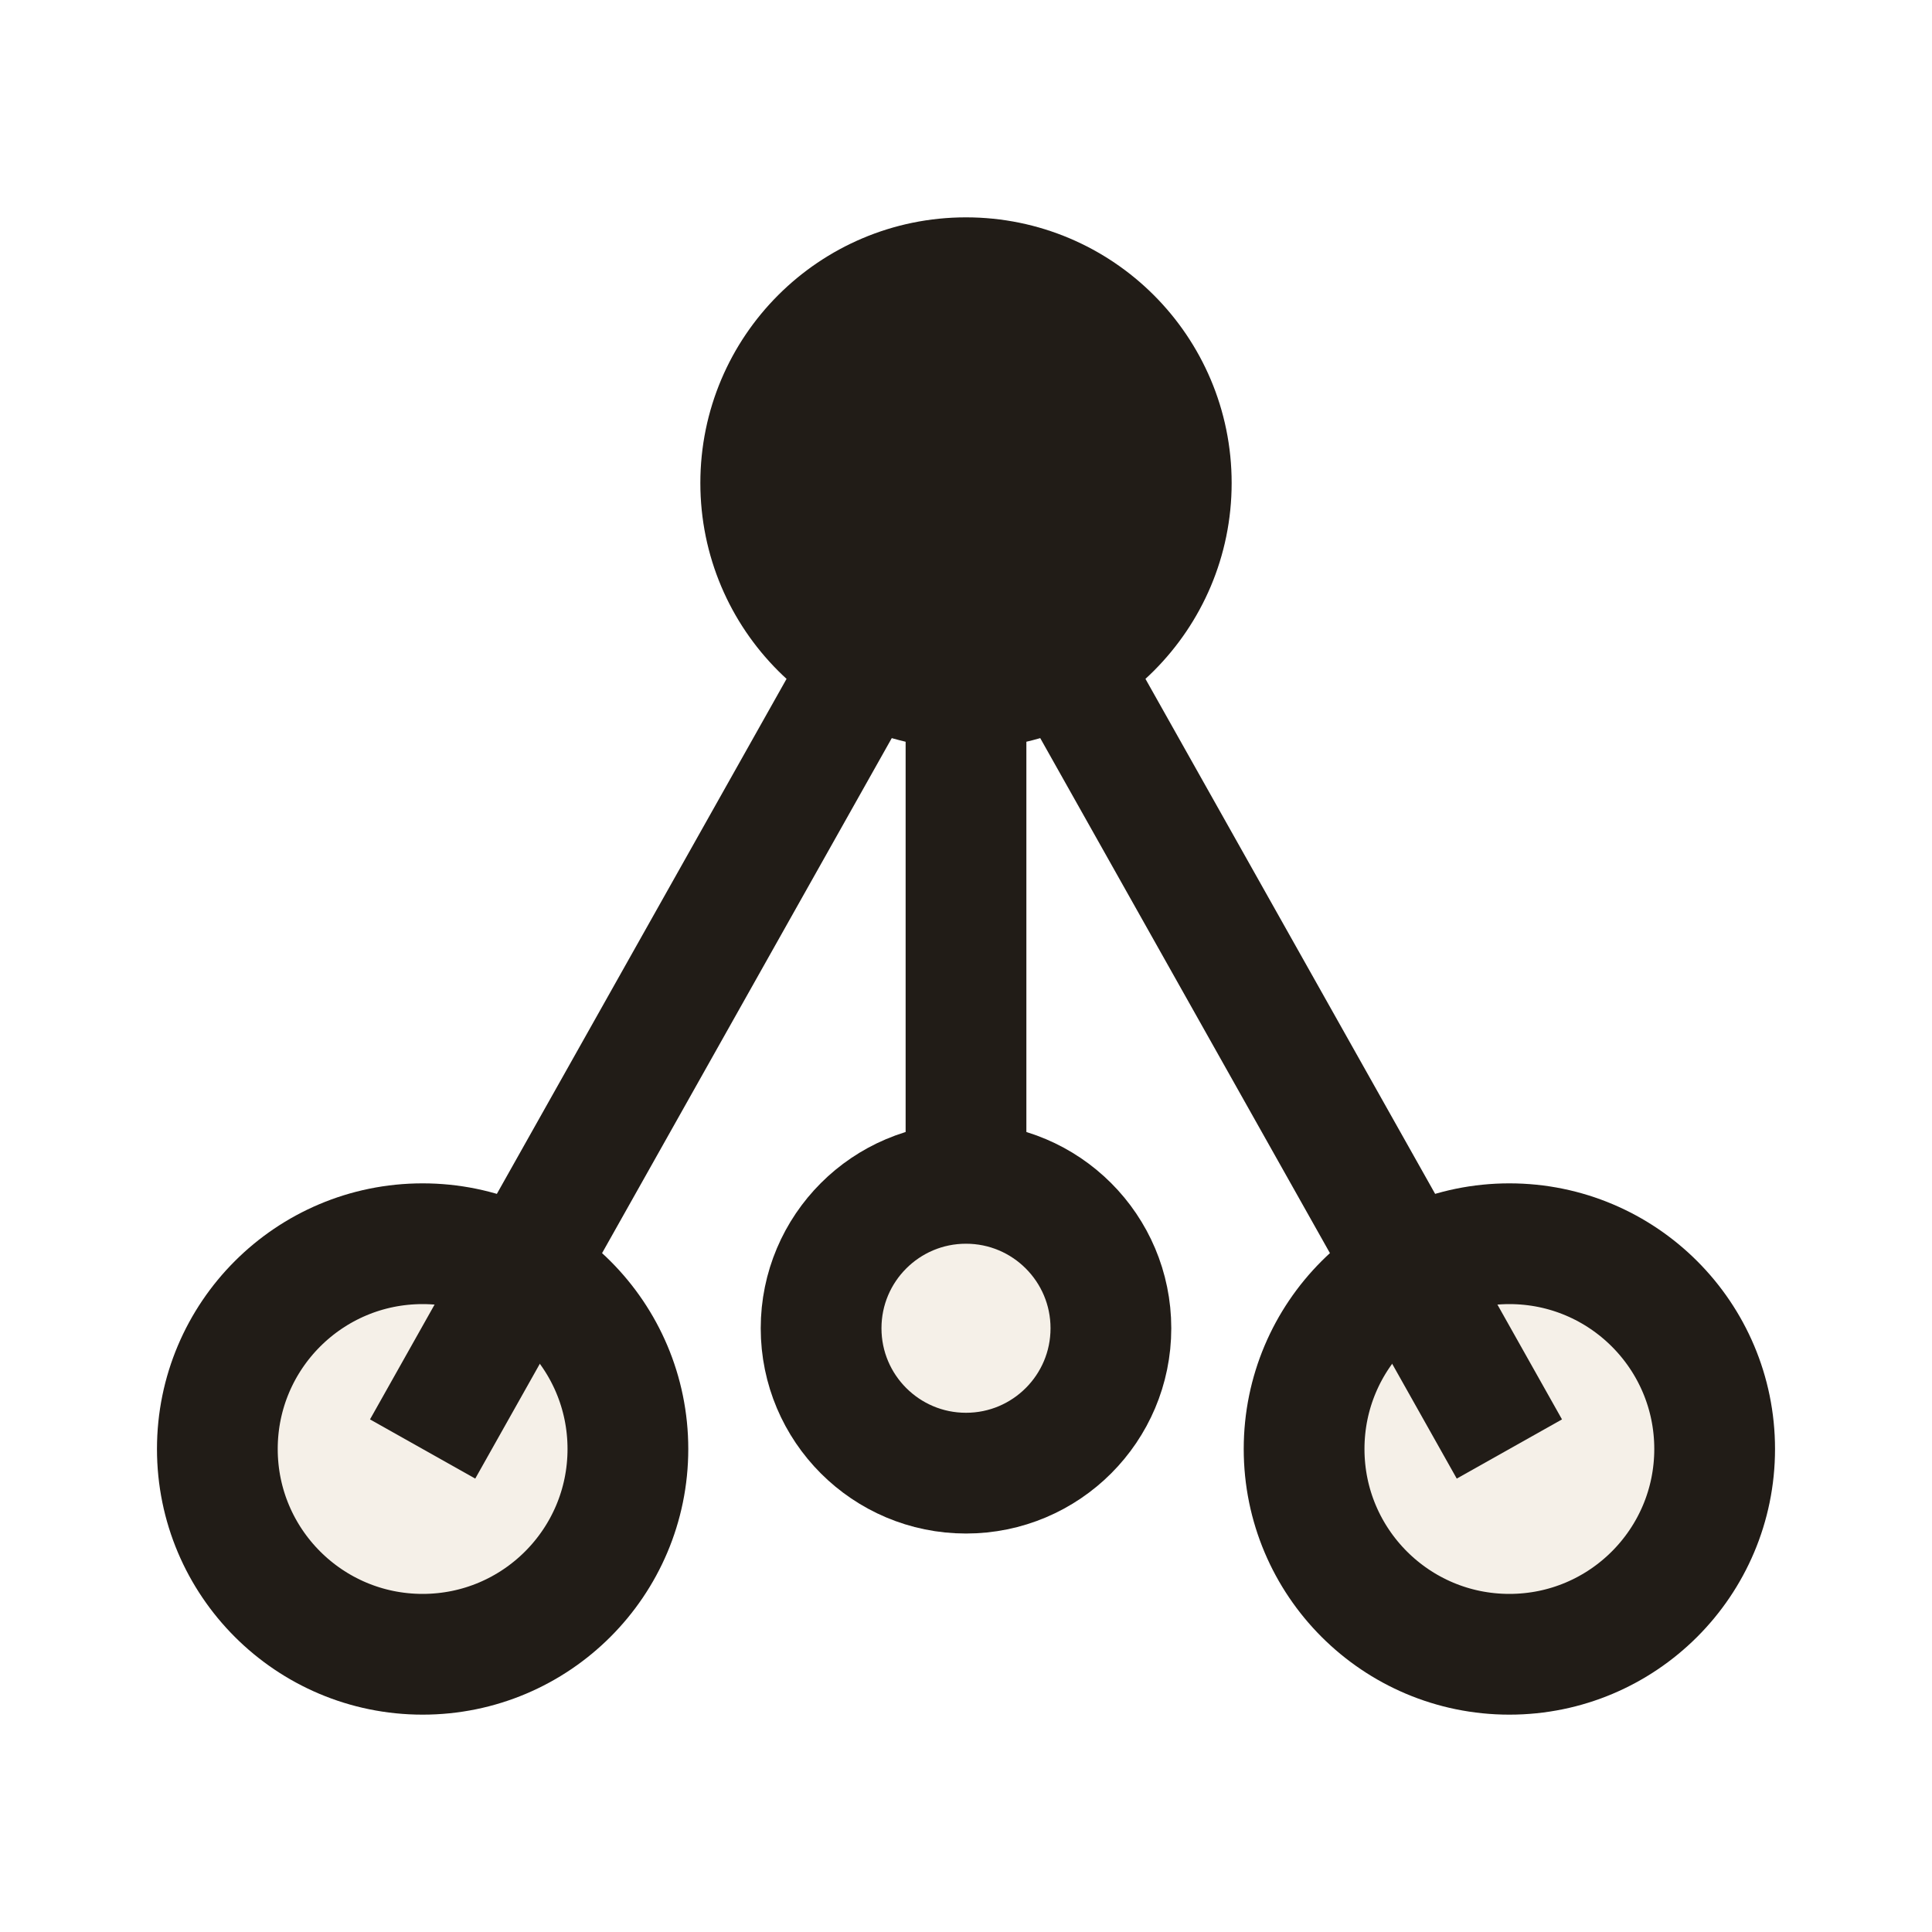
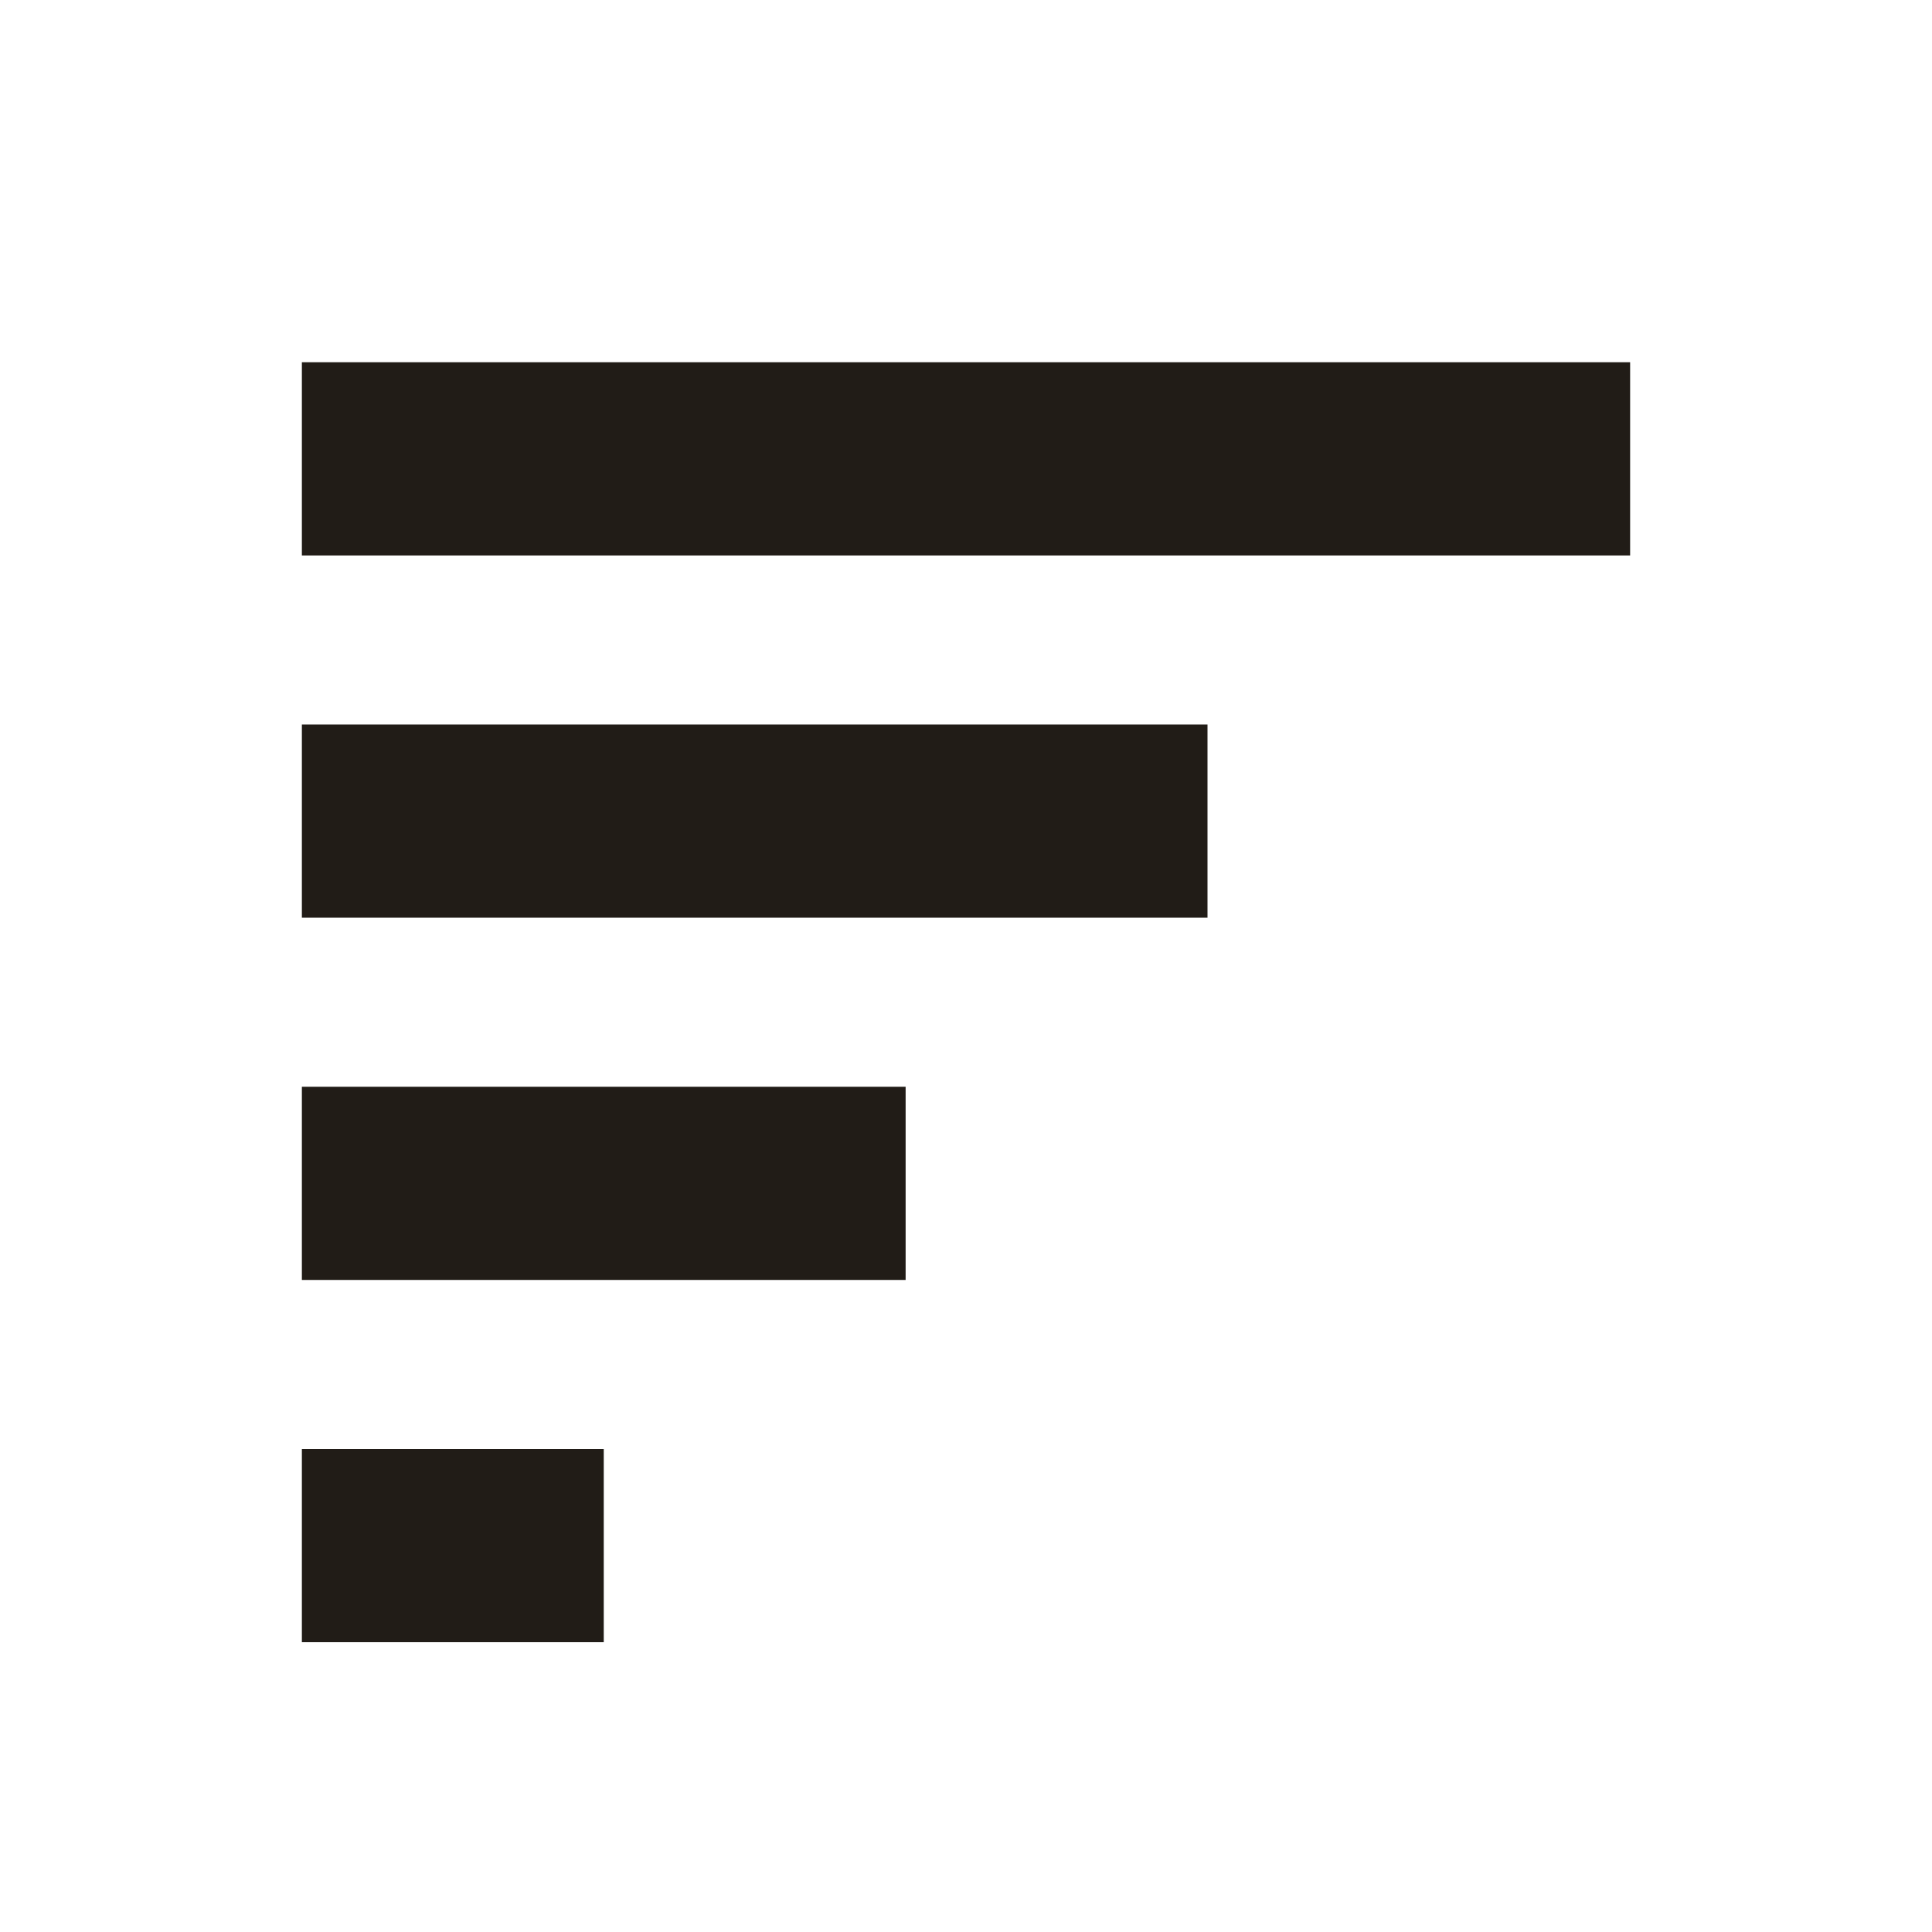
- <svg xmlns="http://www.w3.org/2000/svg" viewBox="0 0 32 32" fill="none" stroke="#211c17" stroke-width="2">
-   <circle cx="16" cy="8" r="3.4" fill="#211c17" />
-   <circle cx="7" cy="24" r="3.4" fill="#f5f0e8" />
-   <circle cx="25" cy="24" r="3.4" fill="#f5f0e8" />
-   <line x1="16" y1="8" x2="7" y2="24" />
-   <line x1="16" y1="8" x2="25" y2="24" />
-   <line x1="16" y1="11.4" x2="16" y2="20" />
-   <circle cx="16" cy="22" r="2.4" fill="#f5f0e8" />
+ <svg xmlns="http://www.w3.org/2000/svg" viewBox="0 0 32 32">
+   <rect x="5" y="6" width="22" height="3.2" fill="#211c17" />
+   <rect x="5" y="12" width="15" height="3.2" fill="#211c17" />
+   <rect x="5" y="18" width="10" height="3.2" fill="#211c17" />
+   <rect x="5" y="24" width="5" height="3.2" fill="#211c17" />
</svg>
